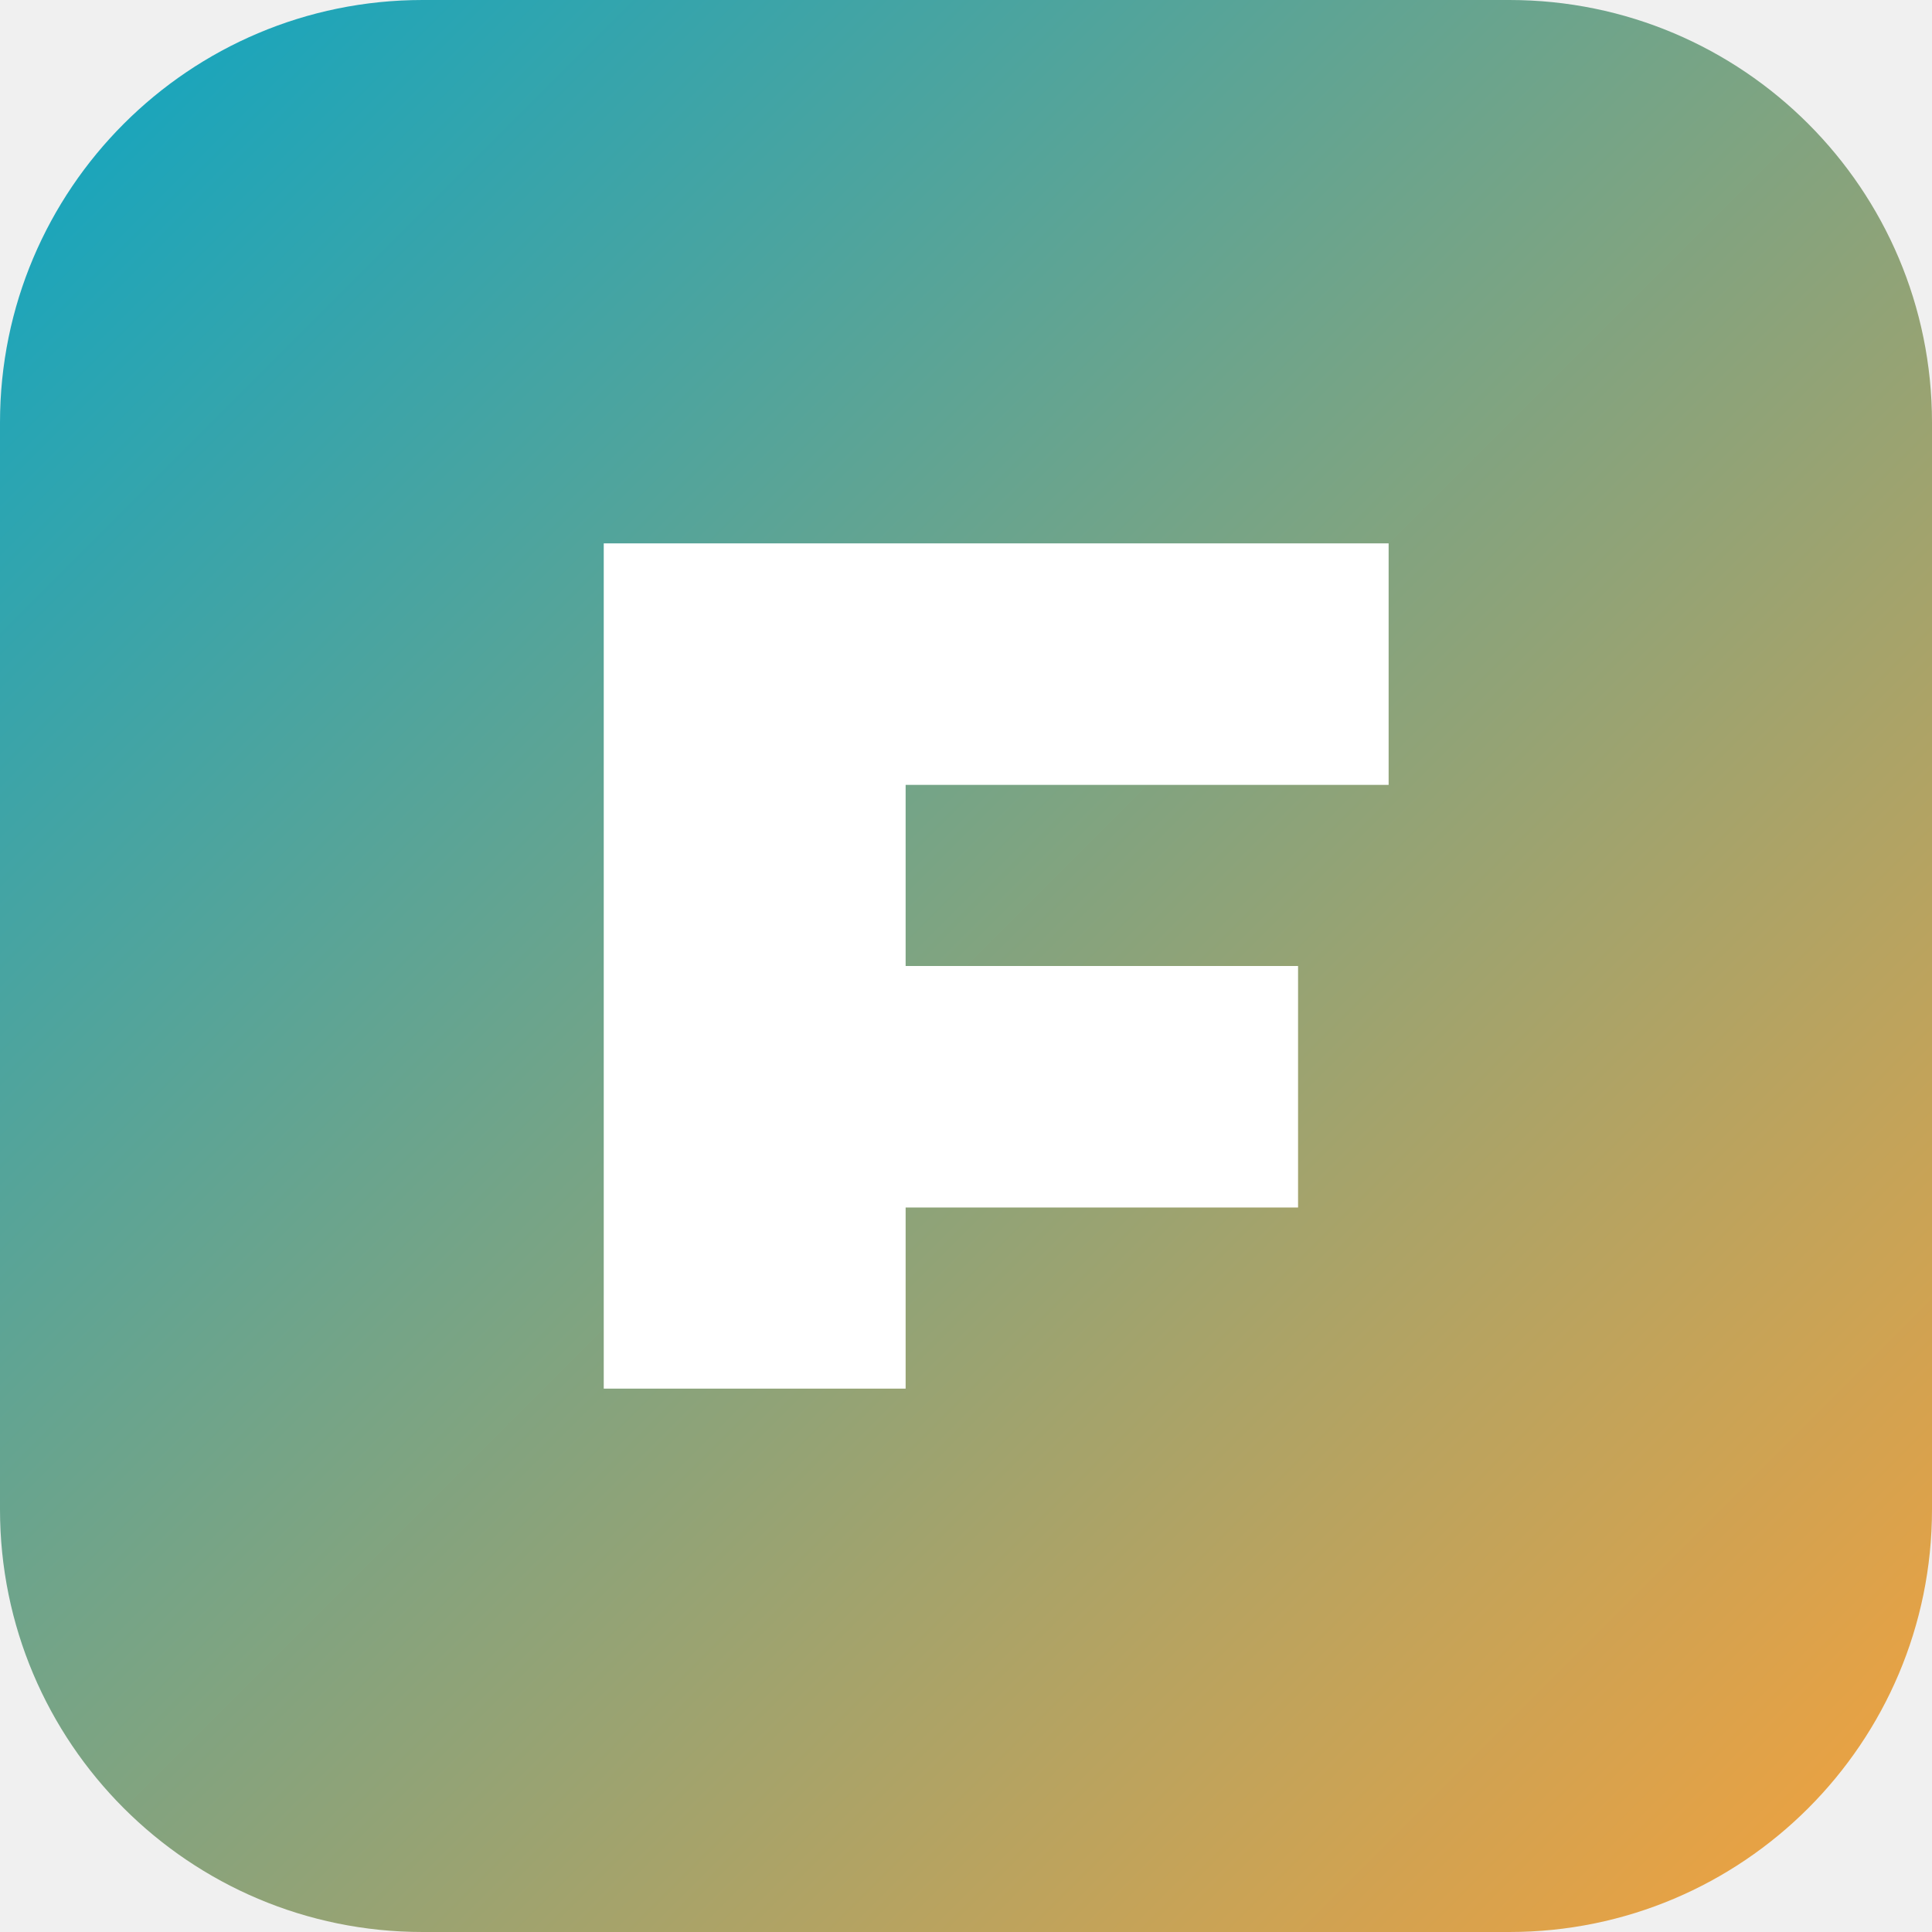
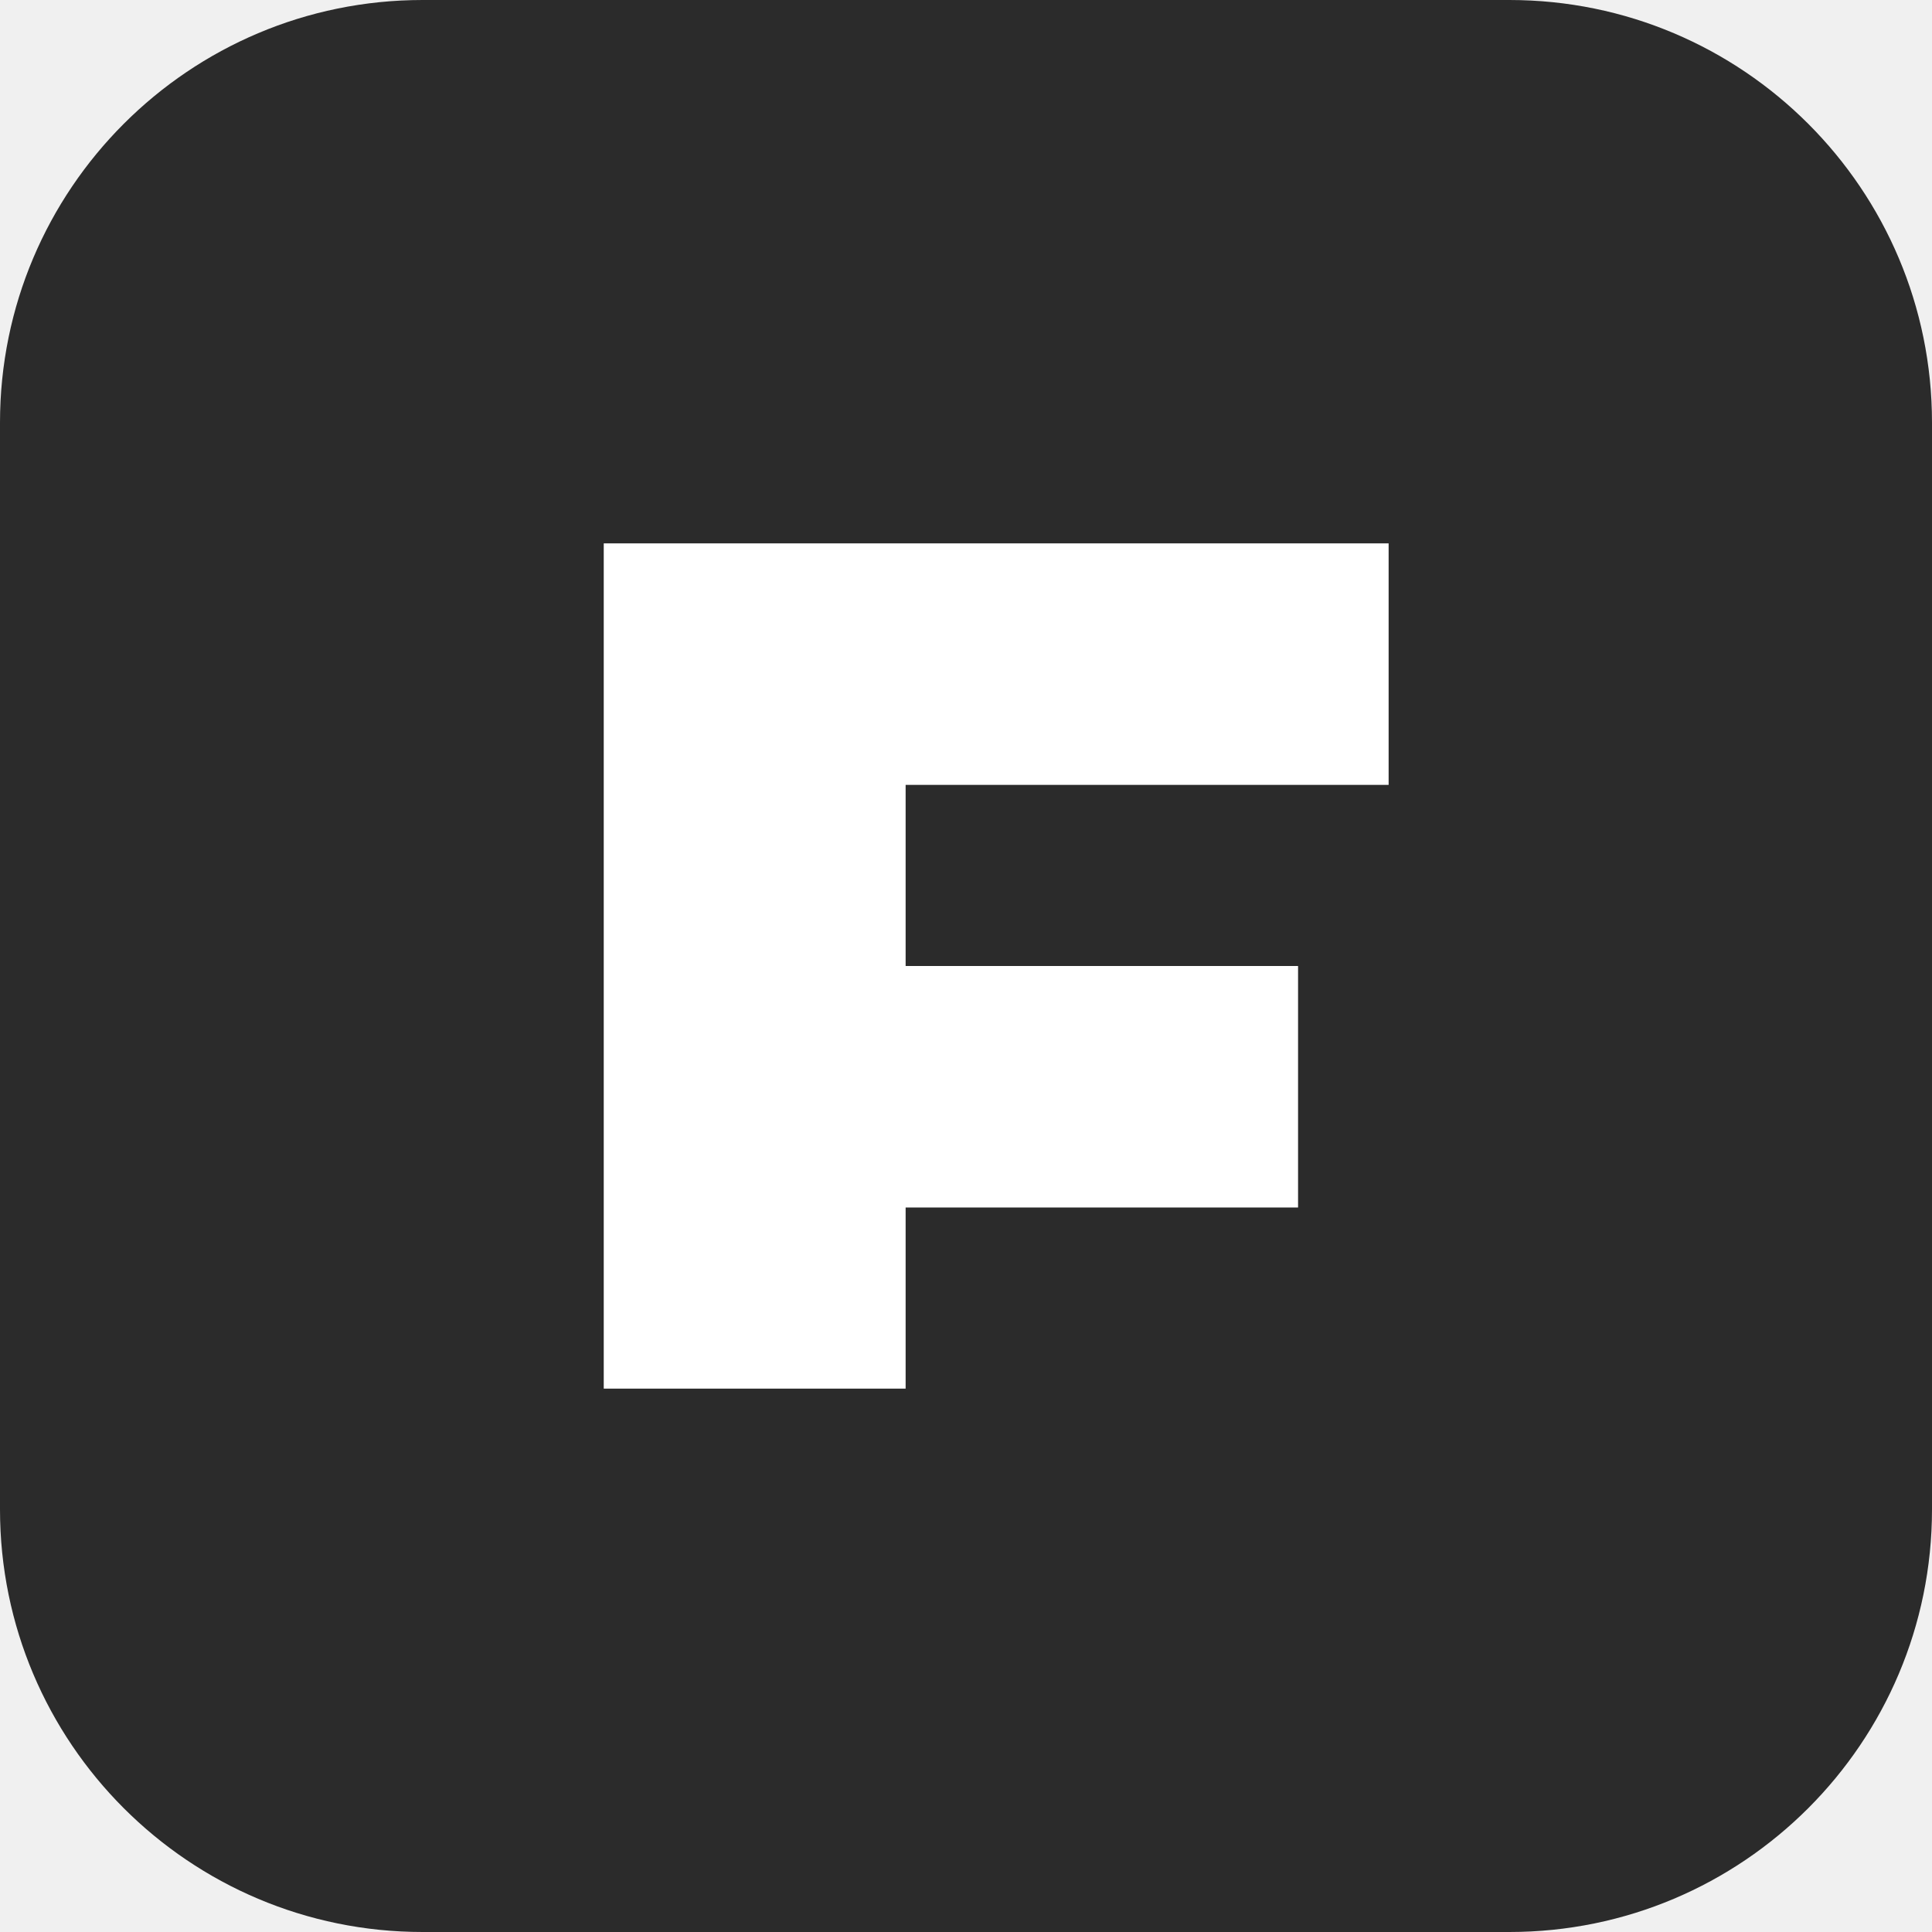
<svg xmlns="http://www.w3.org/2000/svg" viewBox="0 0 64 64" role="img" aria-label="Méthode Feldenkrais">
-   <defs>
-     <linearGradient id="g" x1="0" y1="0" x2="1" y2="1">
-       <stop offset="0" stop-color="#0ca5c4" />
-       <stop offset="1" stop-color="#f7a23b" />
-     </linearGradient>
-   </defs>
-   <rect width="64" height="64" rx="14" fill="url(#g)" />
-   <path d="M20 46V18h26v8H30v6h13v8H30v6z" fill="#fff" />
+   <rect width="64" height="64" rx="14" fill="#2b2b2b" />
+   <path d="M20 46V18h26v8H30v6h13v8H30v6z" fill="#ffffff" />
</svg>
